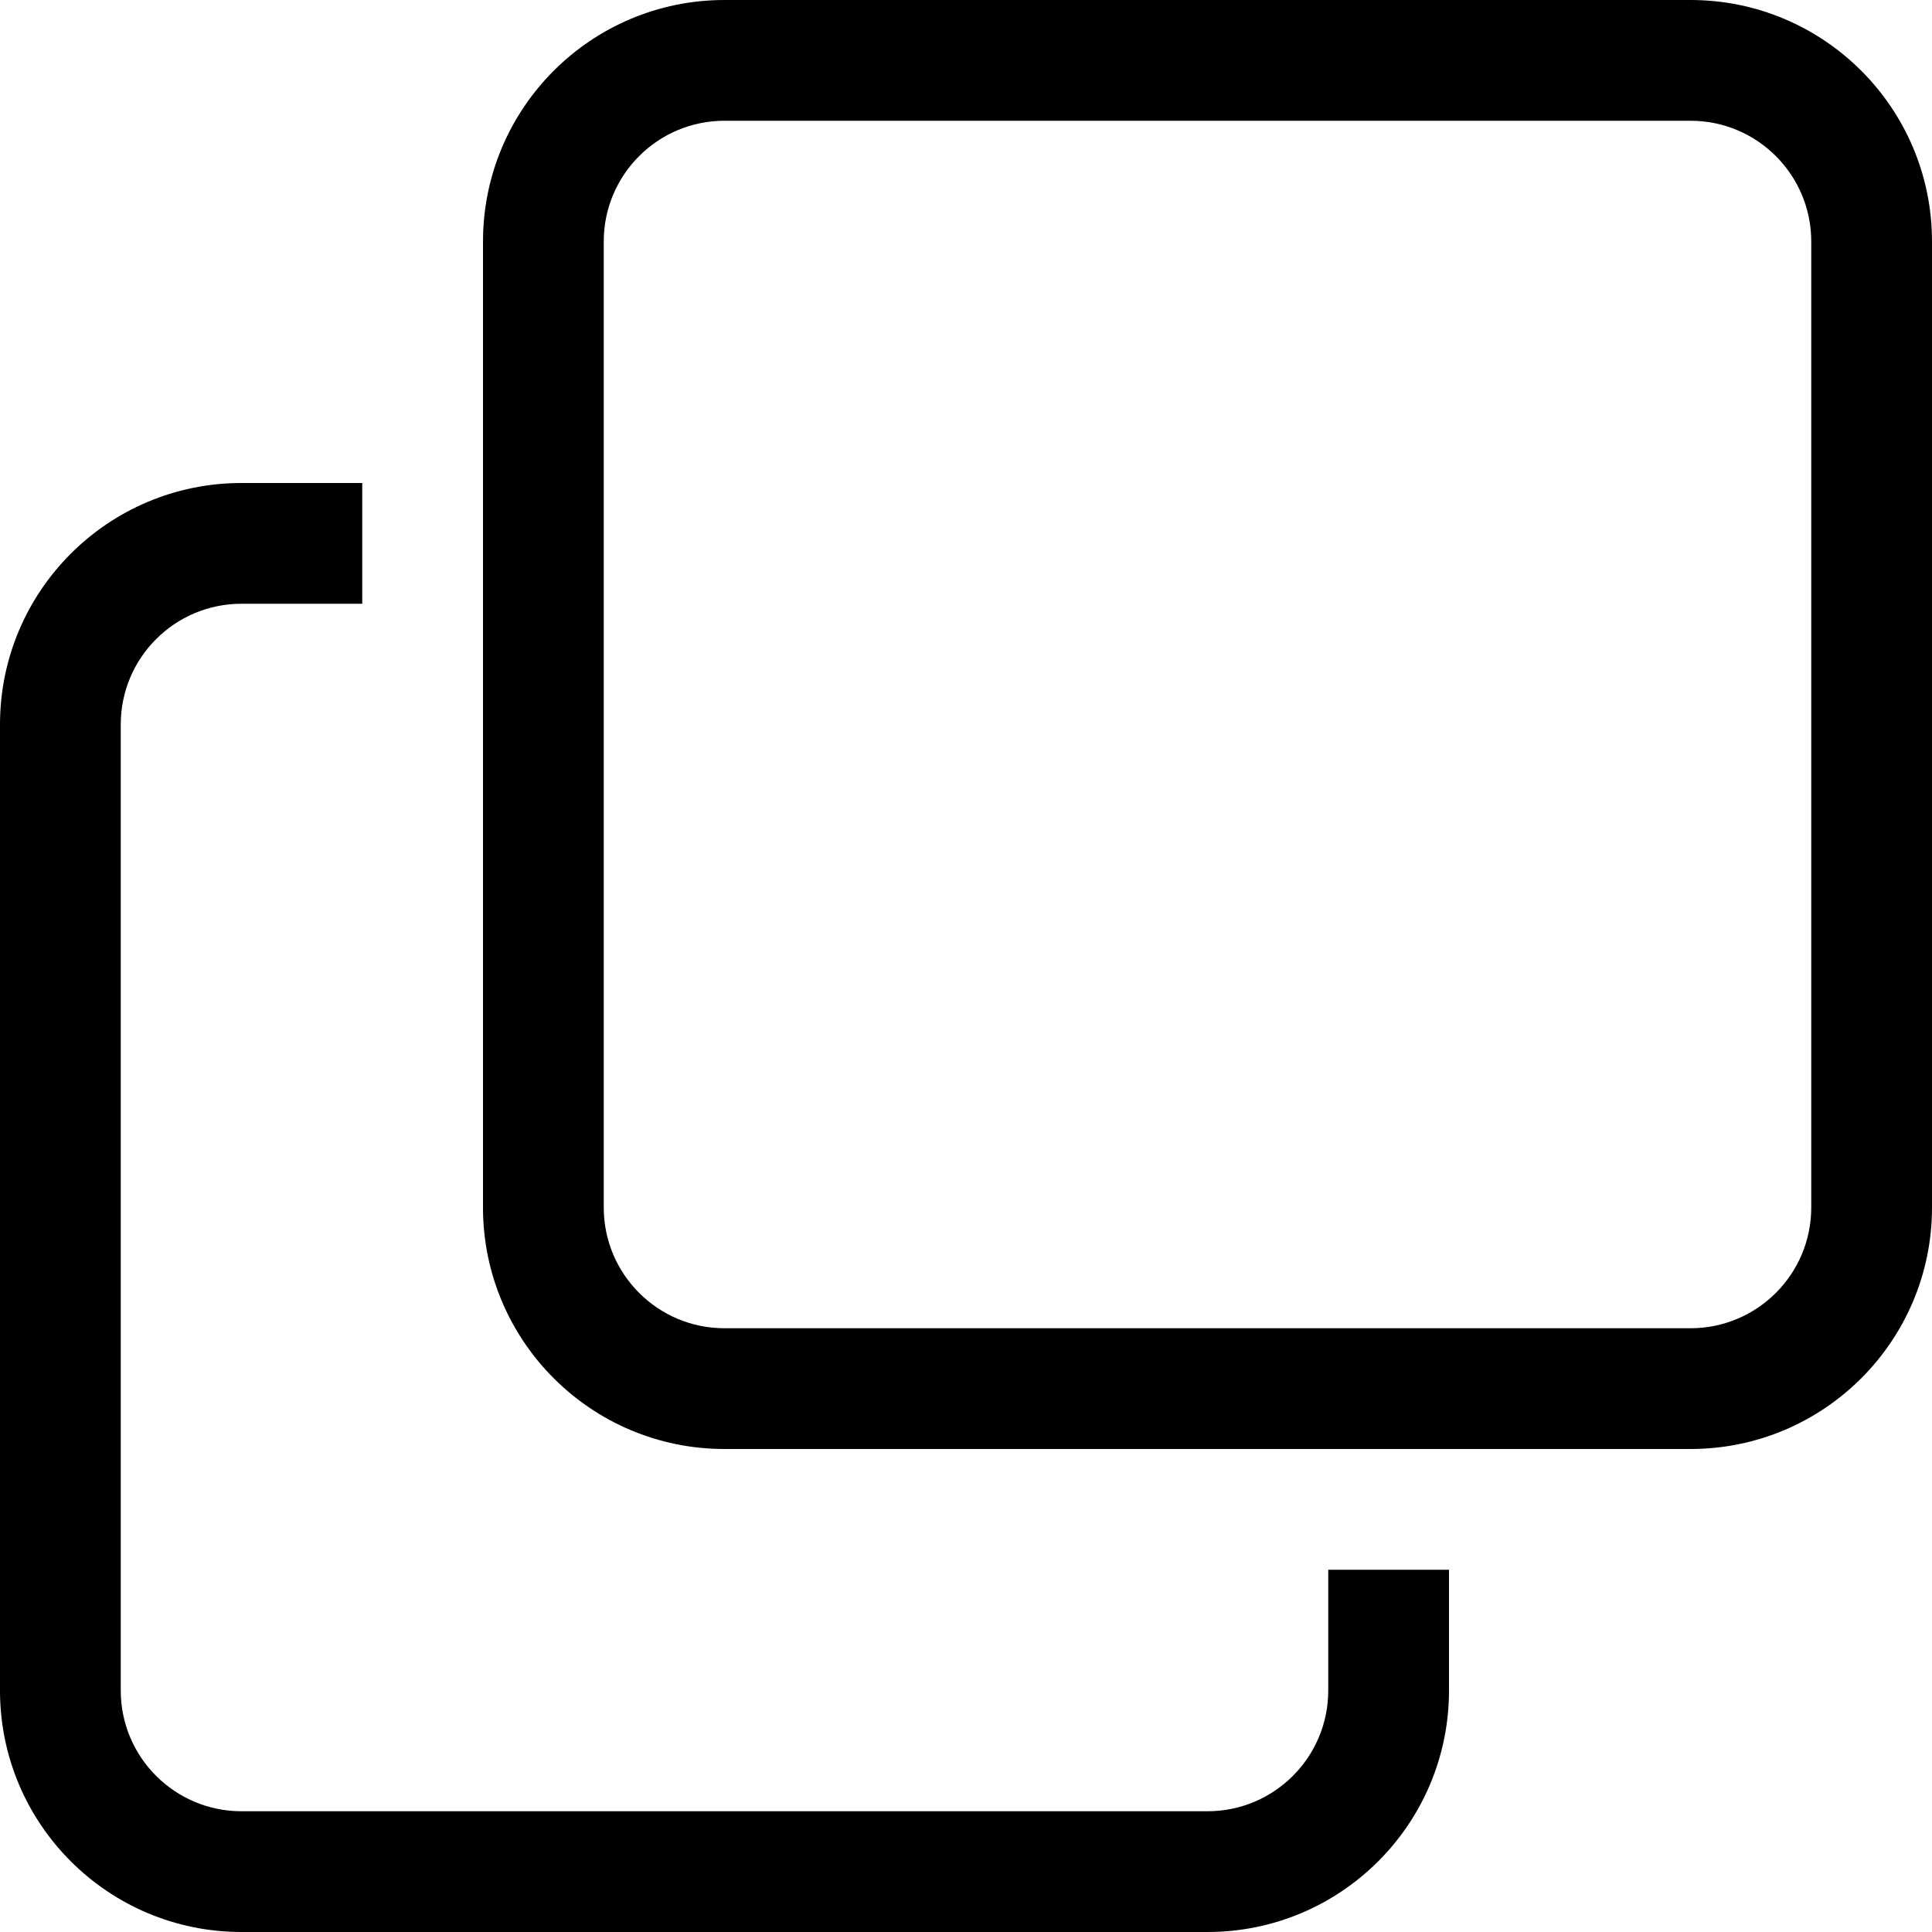
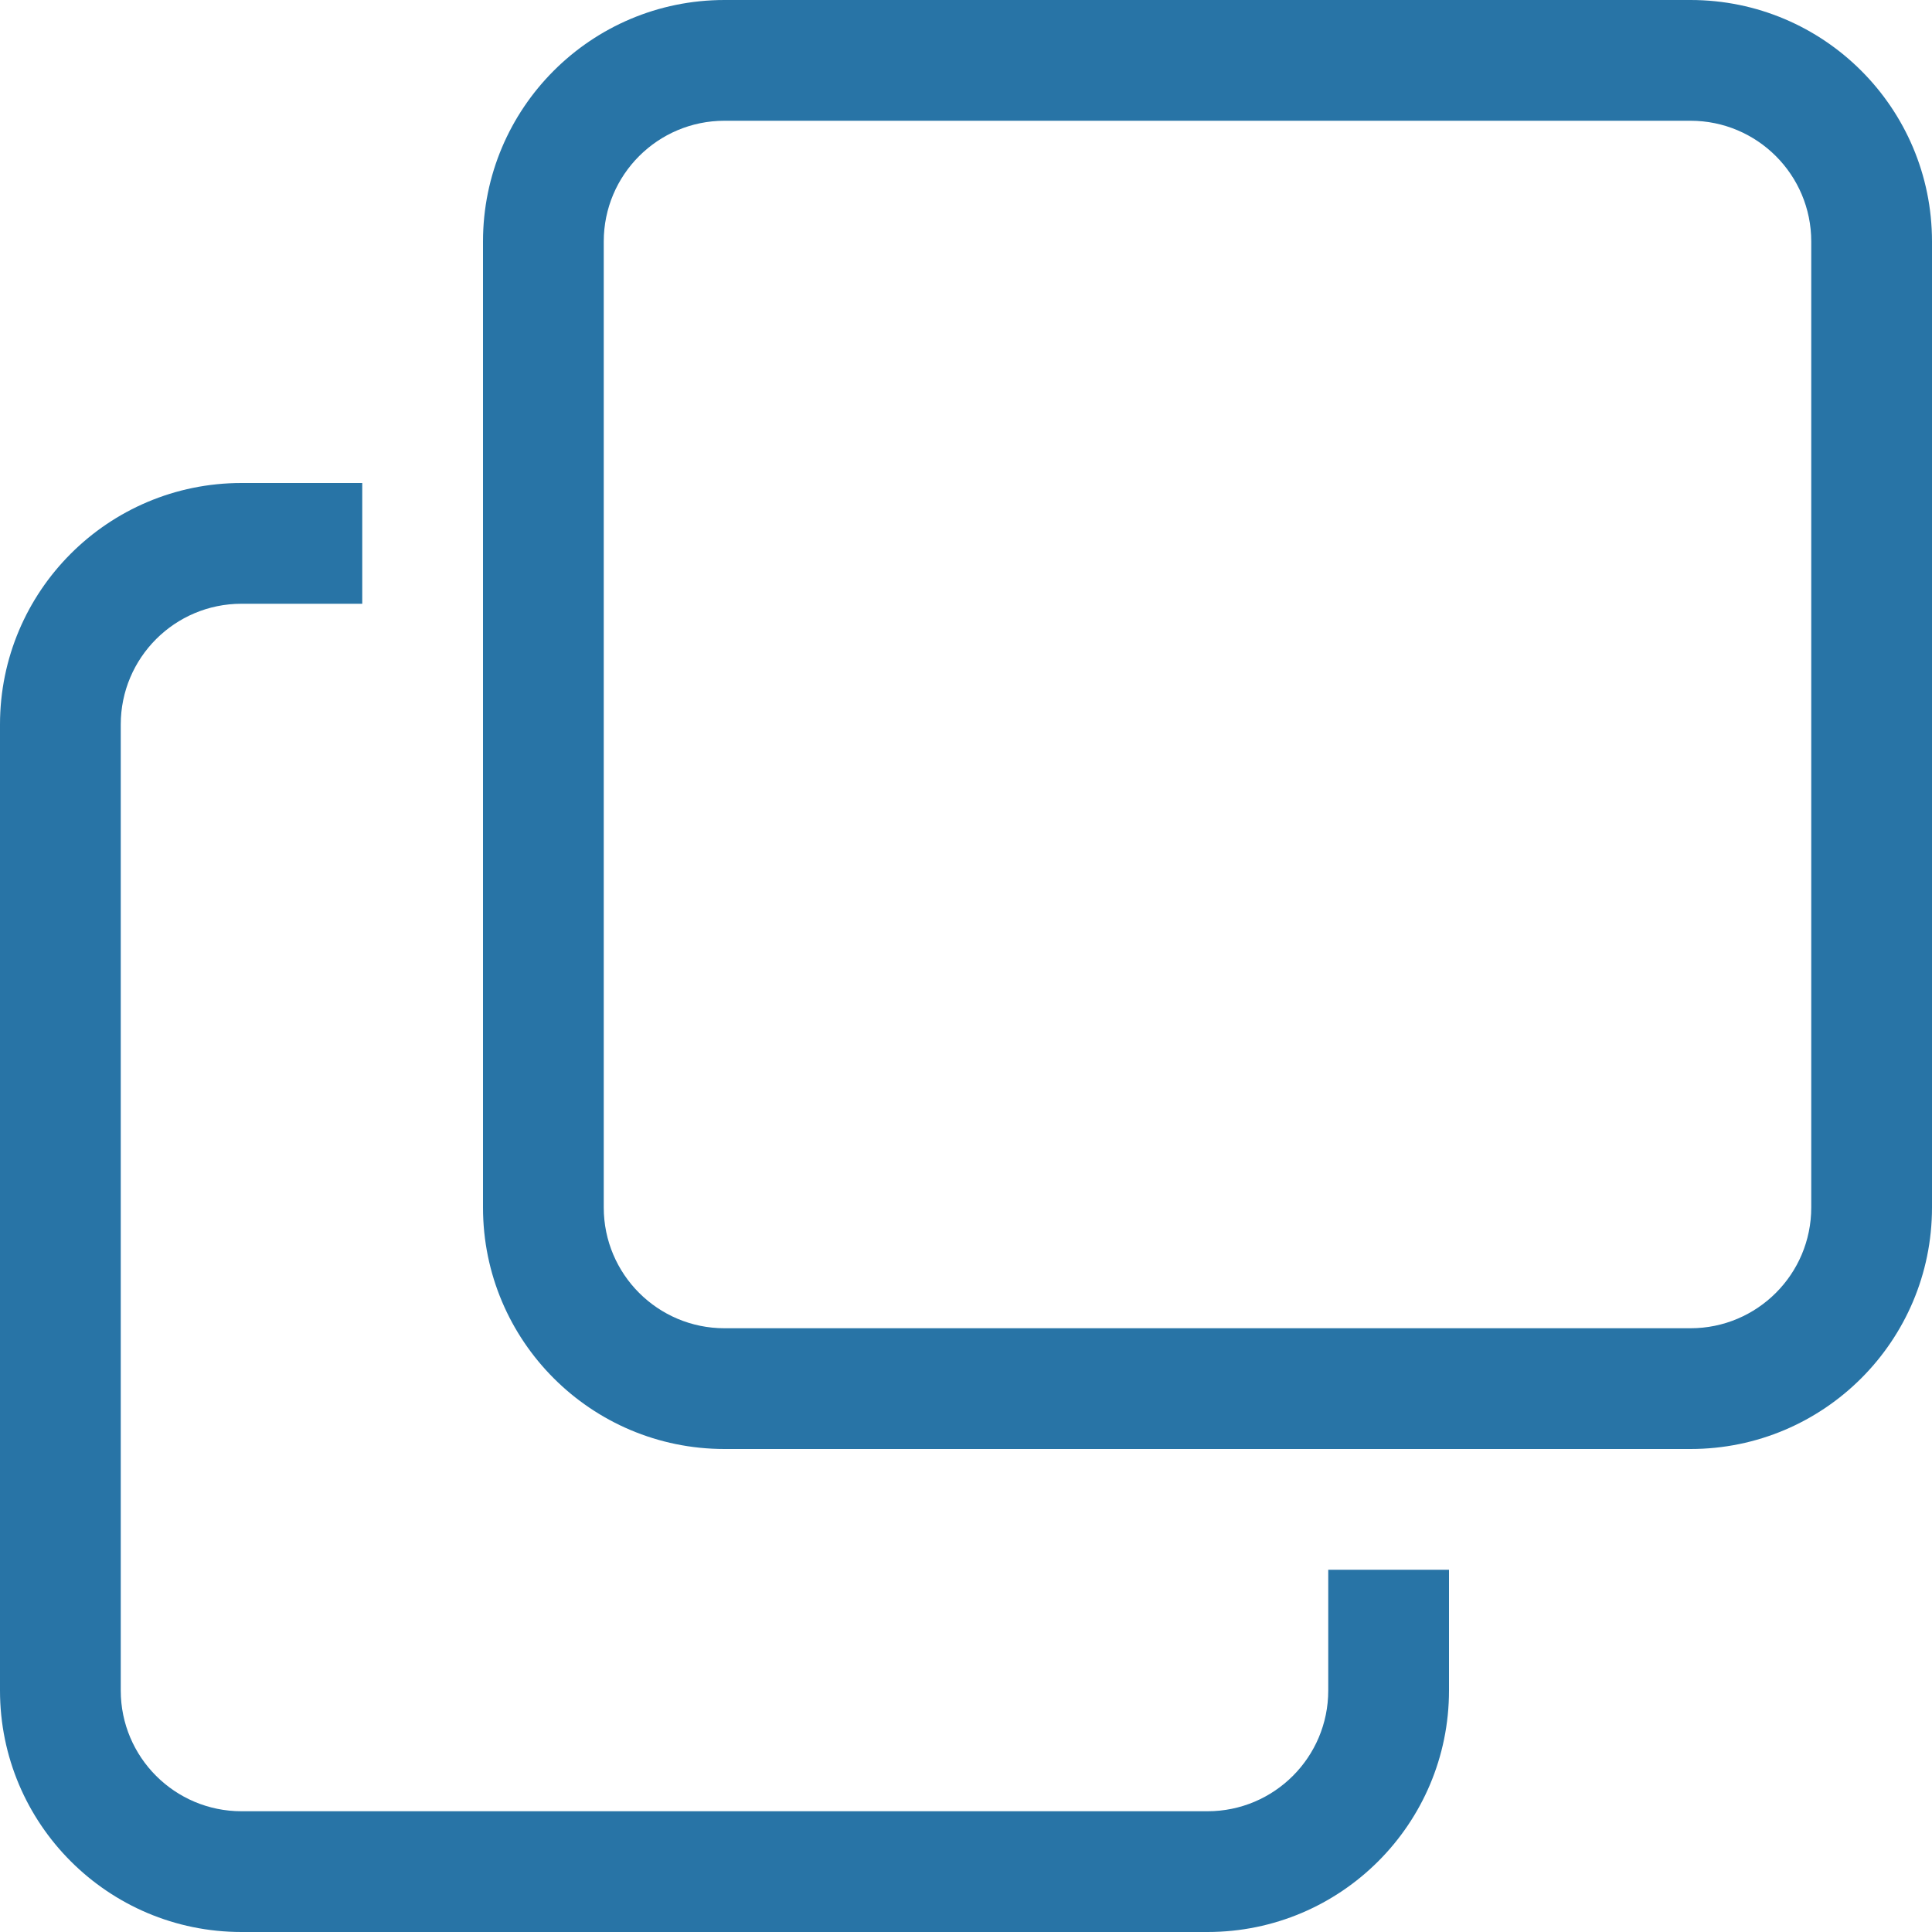
- <svg xmlns="http://www.w3.org/2000/svg" width="16" height="16" fill="currentColor" class="bi bi-copy" viewBox="0 0 16 16">
+ <svg xmlns="http://www.w3.org/2000/svg" width="16" height="16" fill="currentColor" class="bi bi-copy" viewBox="0 0 16 16" style="color: #2874A6">
  <path fill-rule="evenodd" d="M4 2a2 2 0 0 1 2-2h8a2 2 0 0 1 2 2v8a2 2 0 0 1-2 2H6a2 2 0 0 1-2-2zm2-1a1 1 0 0 0-1 1v8a1 1 0 0 0 1 1h8a1 1 0 0 0 1-1V2a1 1 0 0 0-1-1zM2 5a1 1 0 0 0-1 1v8a1 1 0 0 0 1 1h8a1 1 0 0 0 1-1v-1h1v1a2 2 0 0 1-2 2H2a2 2 0 0 1-2-2V6a2 2 0 0 1 2-2h1v1z" />
</svg>
